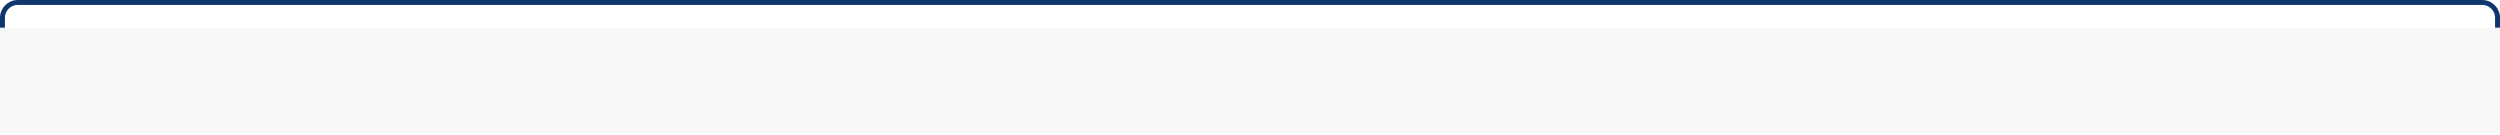
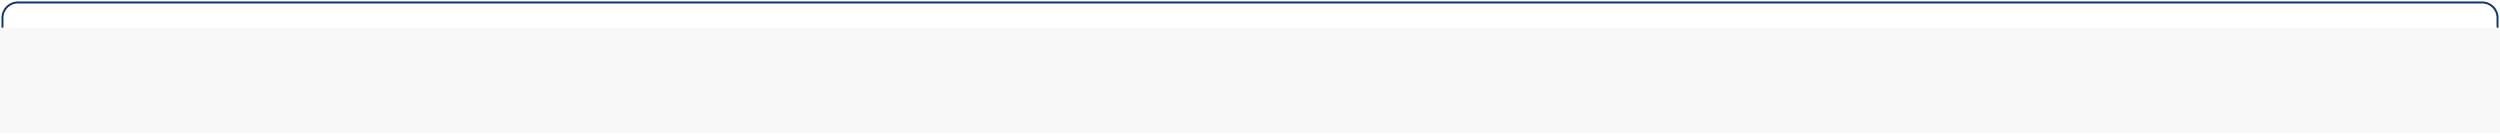
<svg xmlns="http://www.w3.org/2000/svg" width="1265" height="68" viewBox="0 0 1265 68" fill="none">
-   <path d="M1.25 9C1.25 4.72 4.72 1.25 9 1.25H1256C1260.28 1.25 1263.75 4.72 1263.75 9V47C1263.75 51.28 1260.28 54.75 1256 54.75H9C4.72 54.75 1.25 51.28 1.25 47V9Z" stroke="#0F366D" stroke-width="2.5" />
+   <path d="M1.25 9C1.25 4.72 4.72 1.25 9 1.25H1256C1260.28 1.25 1263.75 4.72 1263.75 9V47C1263.75 51.28 1260.28 54.75 1256 54.75H9C4.72 54.75 1.25 51.28 1.25 47V9Z" stroke="#0F366D" strokeWidth="2.5" />
  <rect y="14" x="-1" width="1270" height="53.2" fill="#f9f8f9" />
</svg>
